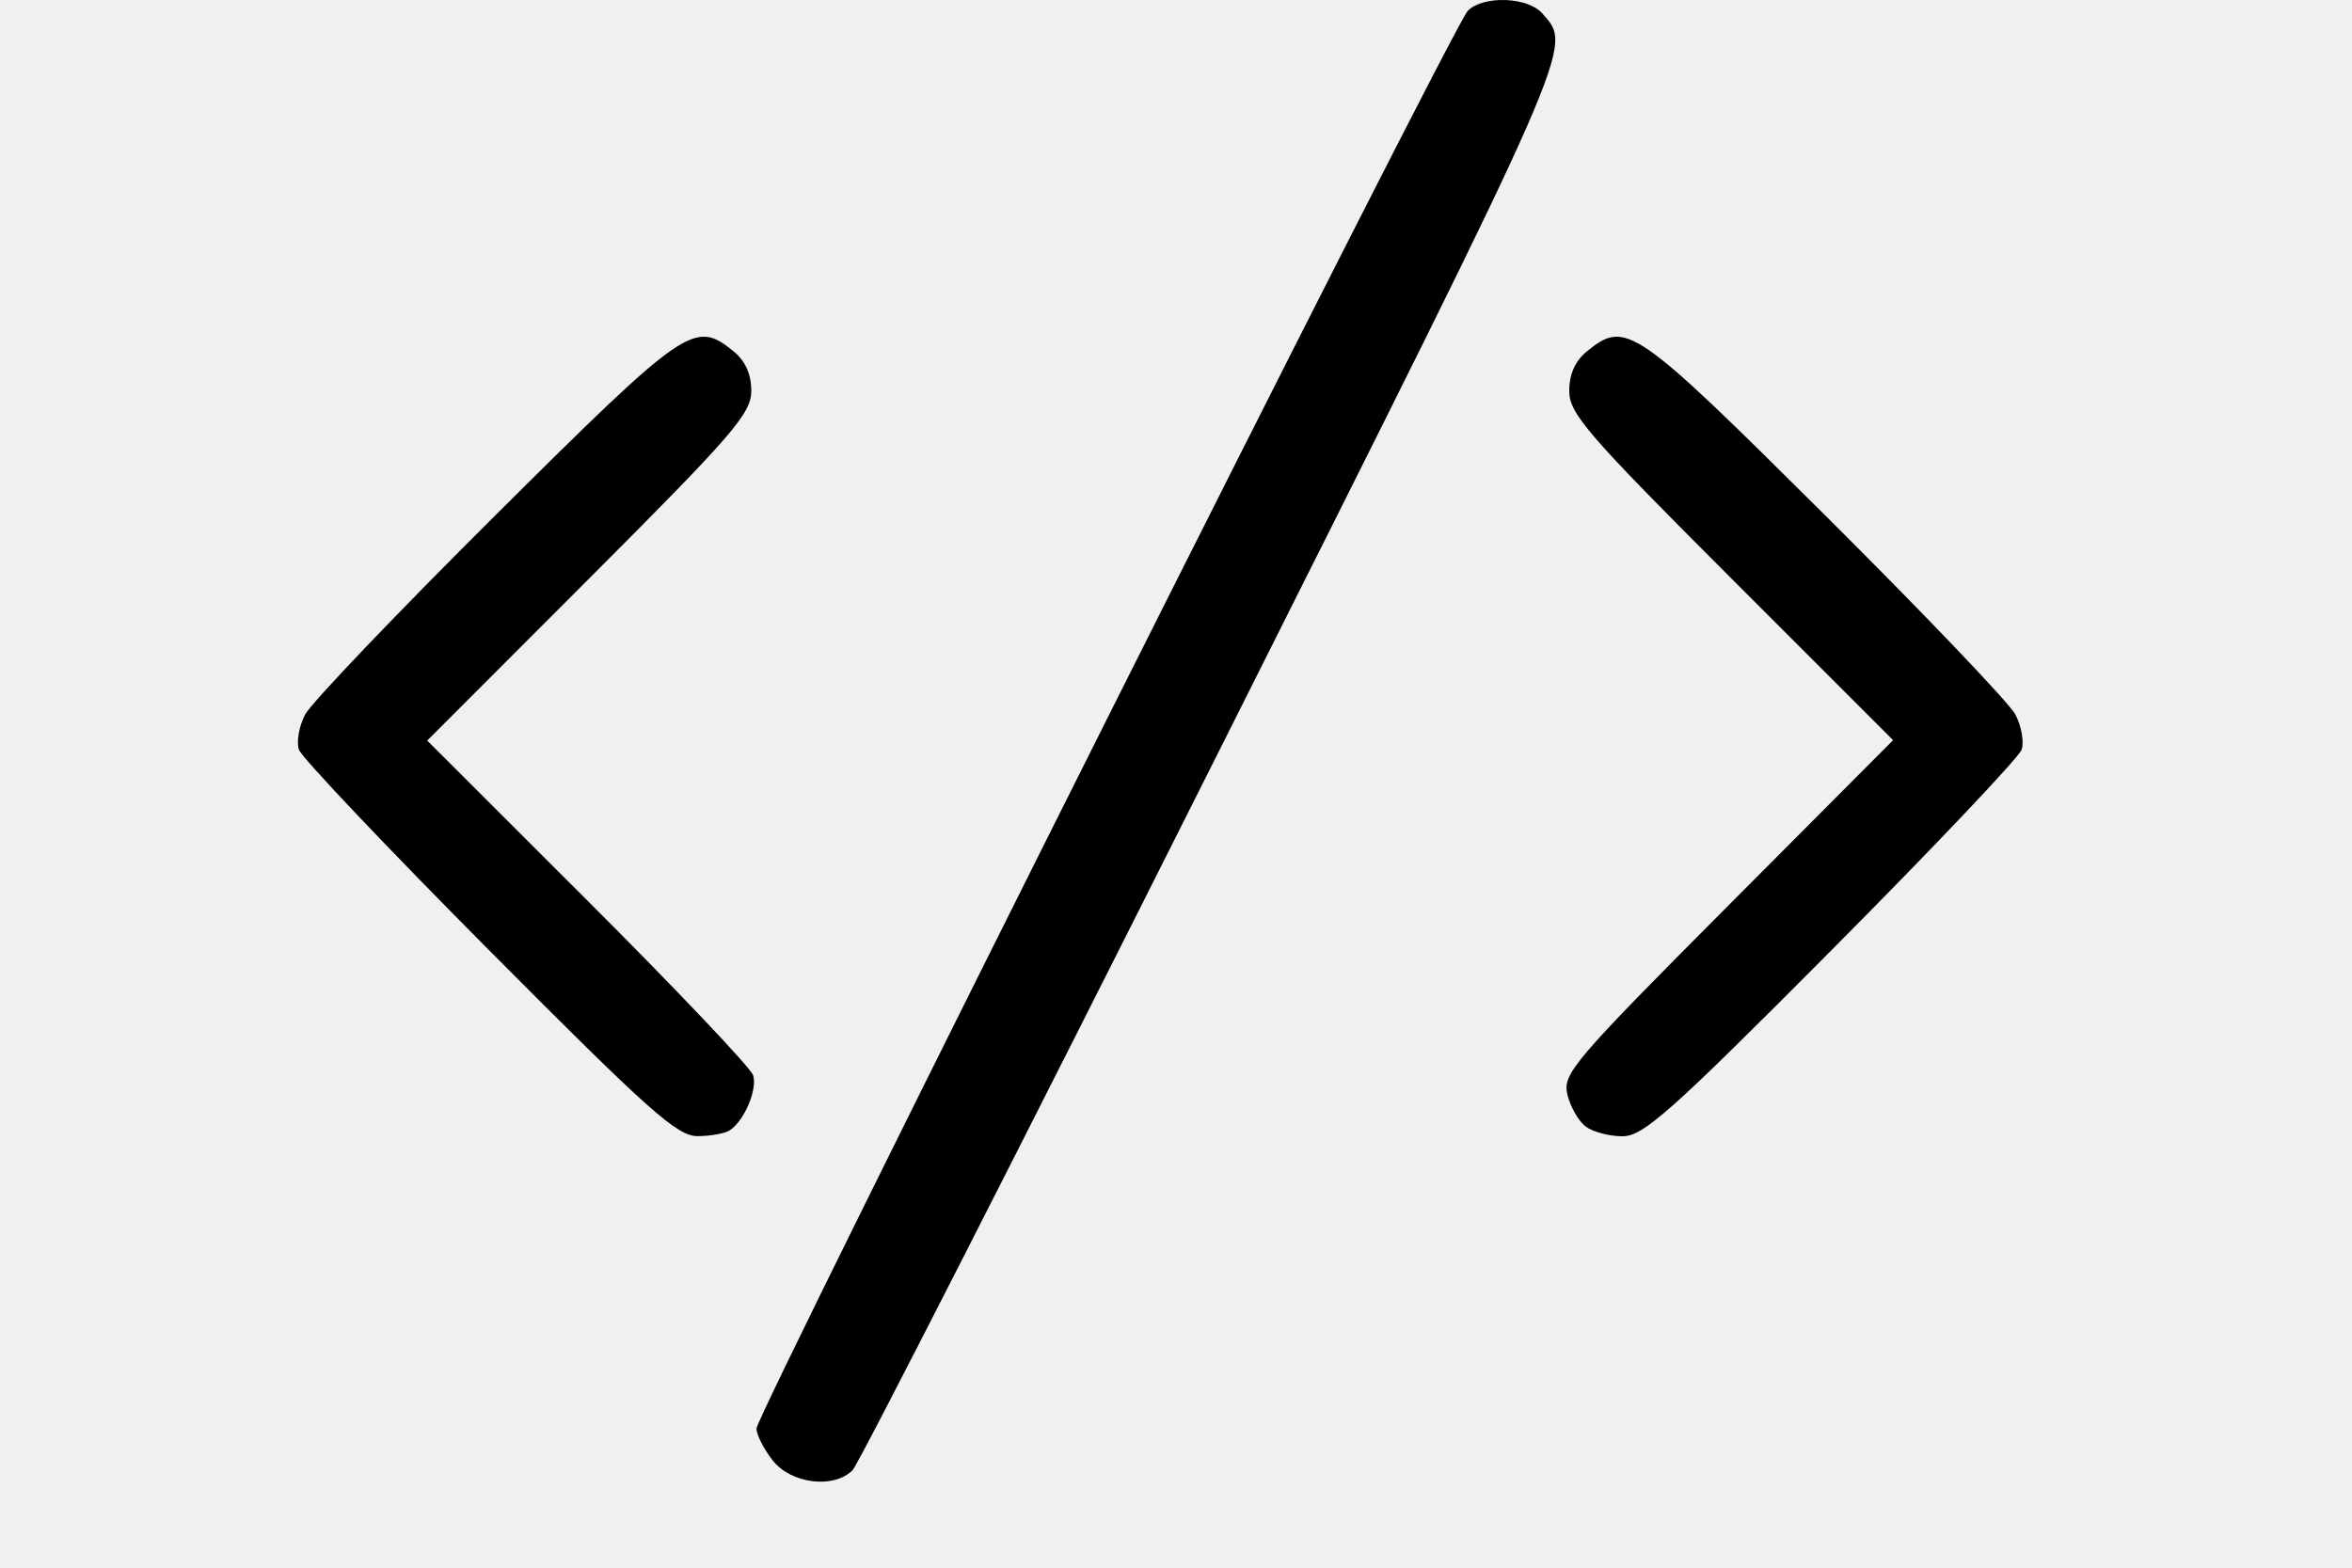
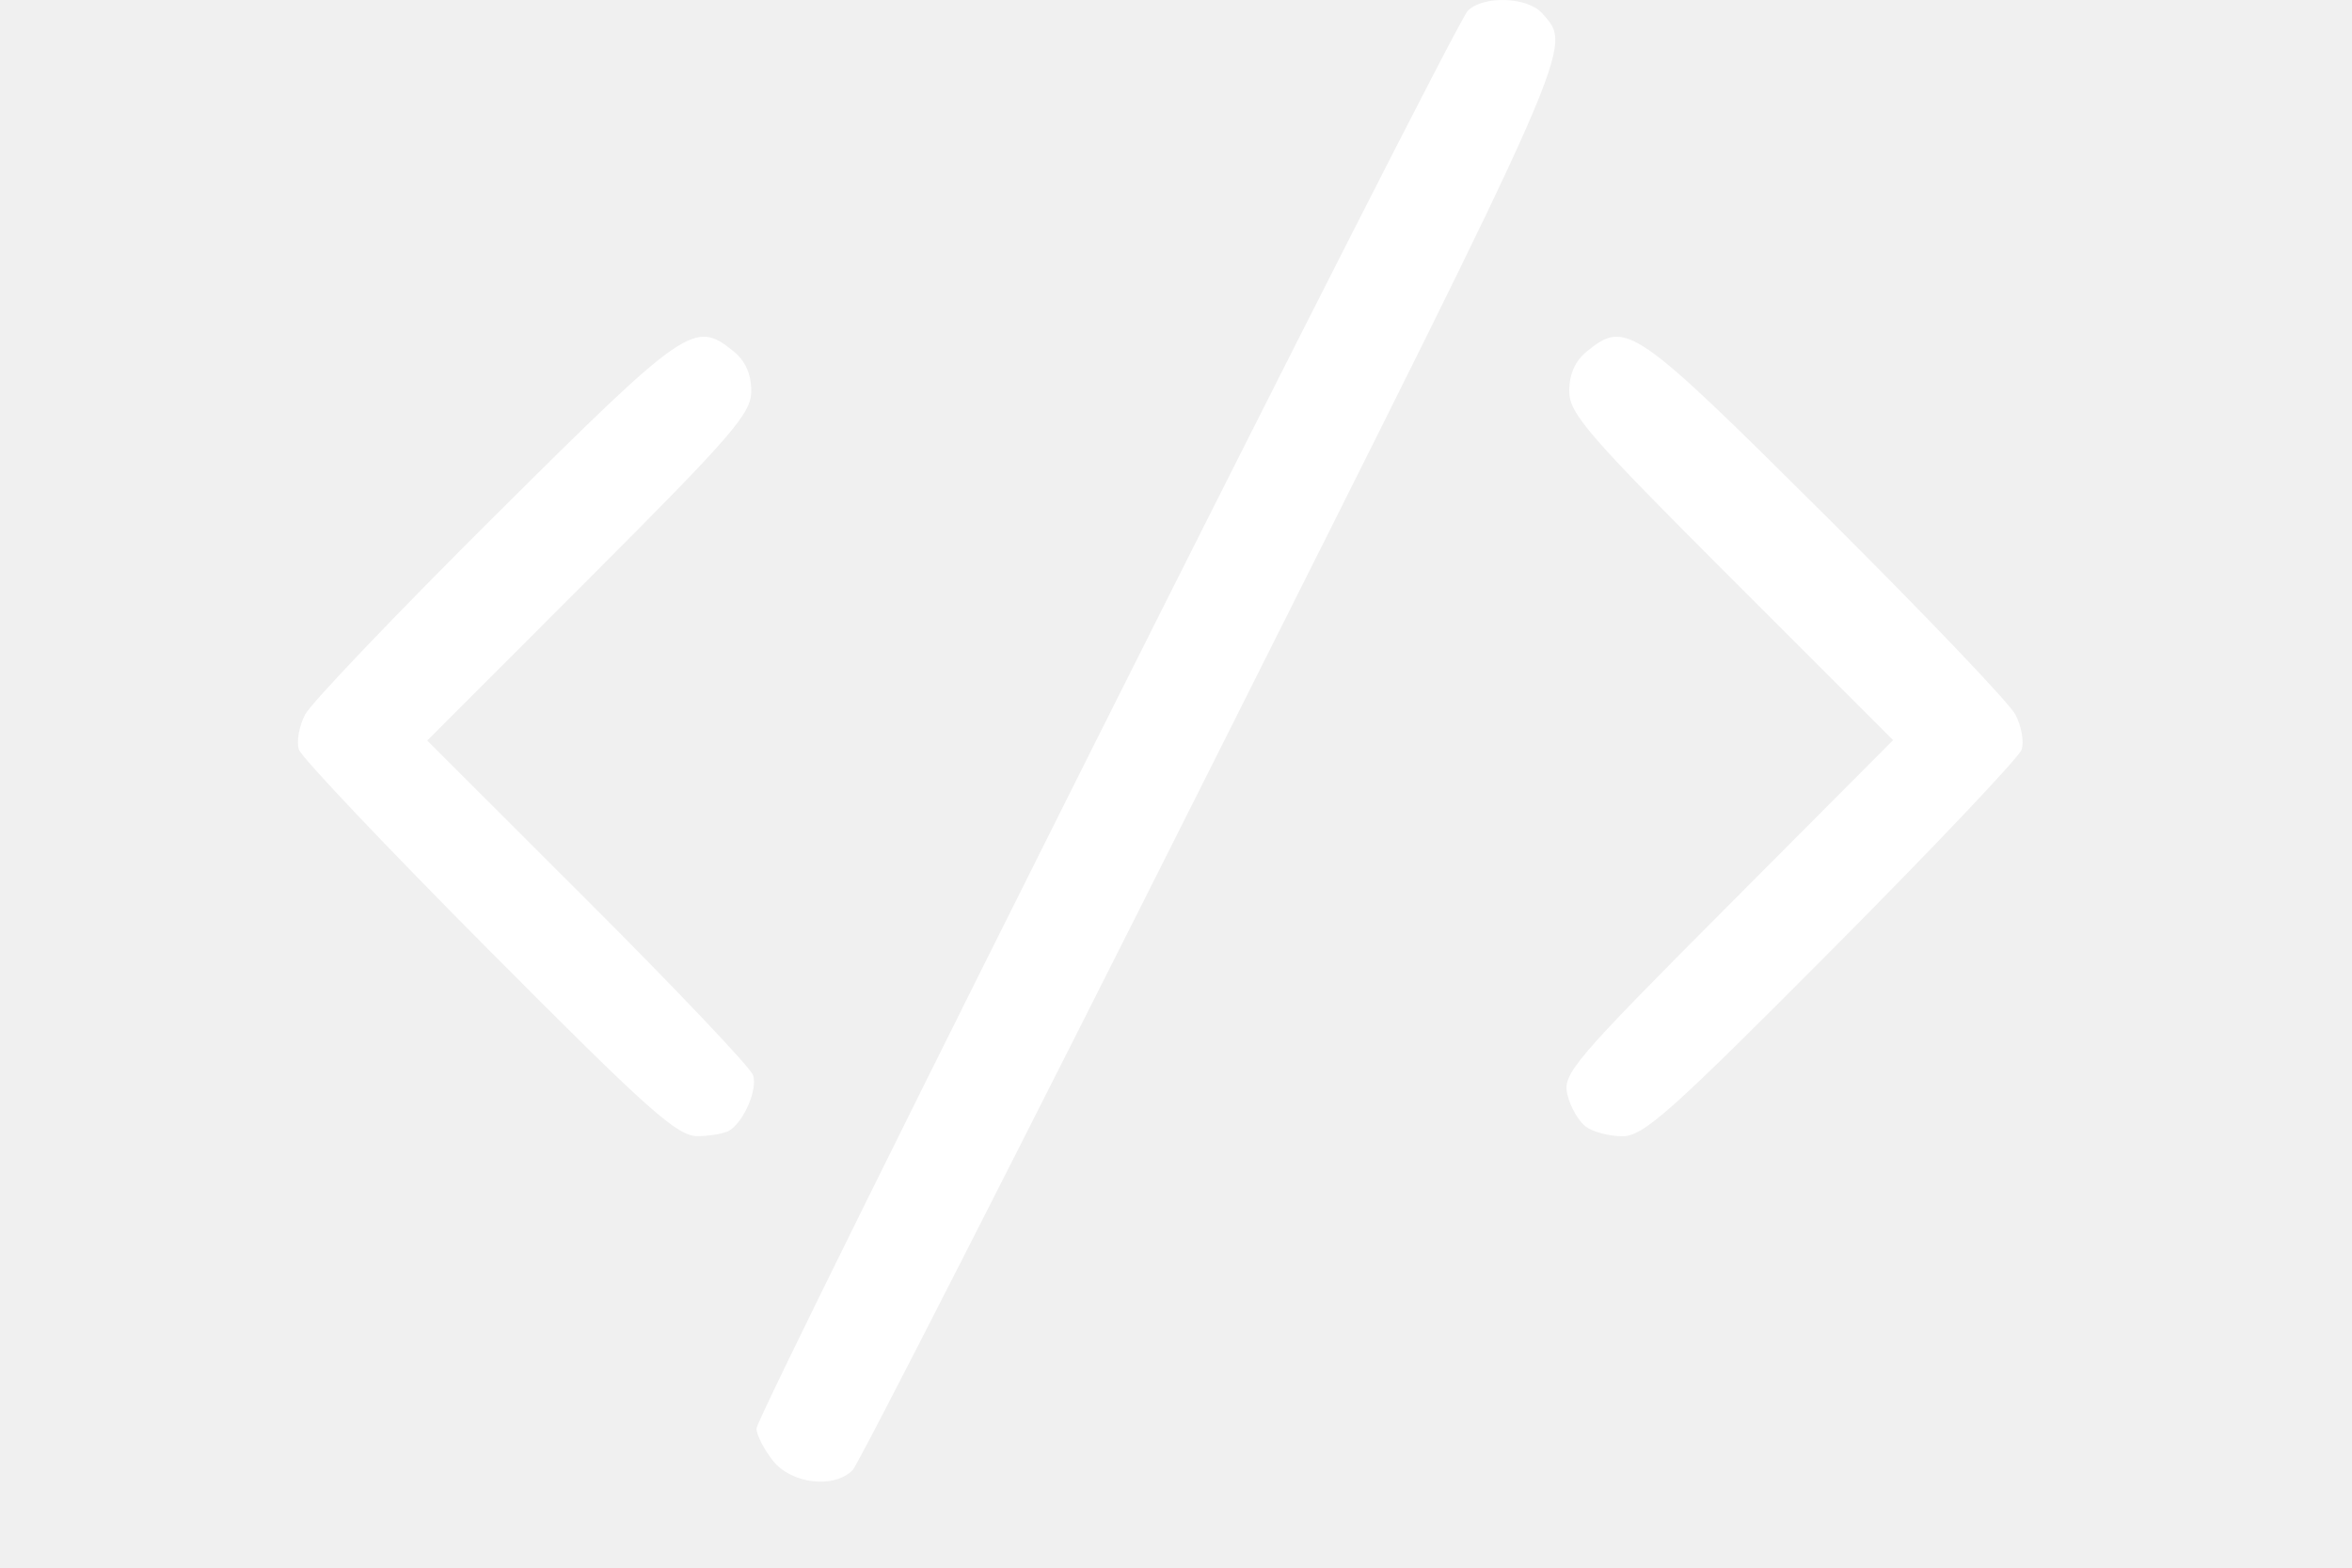
<svg xmlns="http://www.w3.org/2000/svg" viewBox="-38 0 300 200">
-   <path d="m 60.565,186.325 c -1.14,-1.449 -2.073,-3.286 -2.073,-4.083 0,-1.864 88.853,-178.992 90.729,-180.869 1.979,-1.979 7.64,-1.779 9.498,0.336 3.891,4.431 4.695,2.599 -41.843,95.326 C 92.272,146.058 71.513,186.796 70.745,187.564 c -2.401,2.401 -7.838,1.74 -10.181,-1.238 z M 24.366,121.21 C 11.38,108.148 0.474,96.644 0.131,95.647 c -0.344,-0.997 0.014,-3.022 0.794,-4.5 C 1.704,89.669 12.636,78.223 25.217,65.71 49.551,41.508 50.592,40.791 55.548,44.804 c 1.519,1.23 2.277,2.919 2.277,5.074 0,2.869 -2.312,5.544 -20.667,23.915 L 16.492,94.478 37.003,114.969 c 11.281,11.27 20.756,21.262 21.056,22.203 0.574,1.805 -1.105,5.78 -2.966,7.022 -0.605,0.404 -2.454,0.742 -4.108,0.75 -2.604,0.013 -6.177,-3.172 -26.618,-23.735 z m 139.872,22.5 c -0.9,-0.688 -1.943,-2.519 -2.317,-4.07 -0.635,-2.631 0.739,-4.246 20.432,-24.016 L 203.465,94.427 182.812,73.774 C 164.45,55.412 162.159,52.762 162.159,49.885 c 0,-2.161 0.757,-3.849 2.277,-5.08 4.956,-4.013 5.997,-3.296 30.331,20.906 12.581,12.512 23.513,23.959 24.293,25.437 0.78,1.478 1.137,3.503 0.794,4.5 -0.344,0.997 -11.249,12.501 -24.235,25.563 -20.583,20.704 -24.004,23.75 -26.677,23.75 -1.687,0 -3.803,-0.562 -4.703,-1.25 z" style="fill:#000000" />
+   <path d="m 60.565,186.325 c -1.14,-1.449 -2.073,-3.286 -2.073,-4.083 0,-1.864 88.853,-178.992 90.729,-180.869 1.979,-1.979 7.64,-1.779 9.498,0.336 3.891,4.431 4.695,2.599 -41.843,95.326 C 92.272,146.058 71.513,186.796 70.745,187.564 c -2.401,2.401 -7.838,1.74 -10.181,-1.238 z M 24.366,121.21 C 11.38,108.148 0.474,96.644 0.131,95.647 c -0.344,-0.997 0.014,-3.022 0.794,-4.5 C 1.704,89.669 12.636,78.223 25.217,65.71 49.551,41.508 50.592,40.791 55.548,44.804 c 1.519,1.23 2.277,2.919 2.277,5.074 0,2.869 -2.312,5.544 -20.667,23.915 L 16.492,94.478 37.003,114.969 c 11.281,11.27 20.756,21.262 21.056,22.203 0.574,1.805 -1.105,5.78 -2.966,7.022 -0.605,0.404 -2.454,0.742 -4.108,0.75 -2.604,0.013 -6.177,-3.172 -26.618,-23.735 z m 139.872,22.5 c -0.9,-0.688 -1.943,-2.519 -2.317,-4.07 -0.635,-2.631 0.739,-4.246 20.432,-24.016 L 203.465,94.427 182.812,73.774 C 164.45,55.412 162.159,52.762 162.159,49.885 c 0,-2.161 0.757,-3.849 2.277,-5.08 4.956,-4.013 5.997,-3.296 30.331,20.906 12.581,12.512 23.513,23.959 24.293,25.437 0.78,1.478 1.137,3.503 0.794,4.5 -0.344,0.997 -11.249,12.501 -24.235,25.563 -20.583,20.704 -24.004,23.75 -26.677,23.75 -1.687,0 -3.803,-0.562 -4.703,-1.25 z" style="fill:#ffffff" />
</svg>
